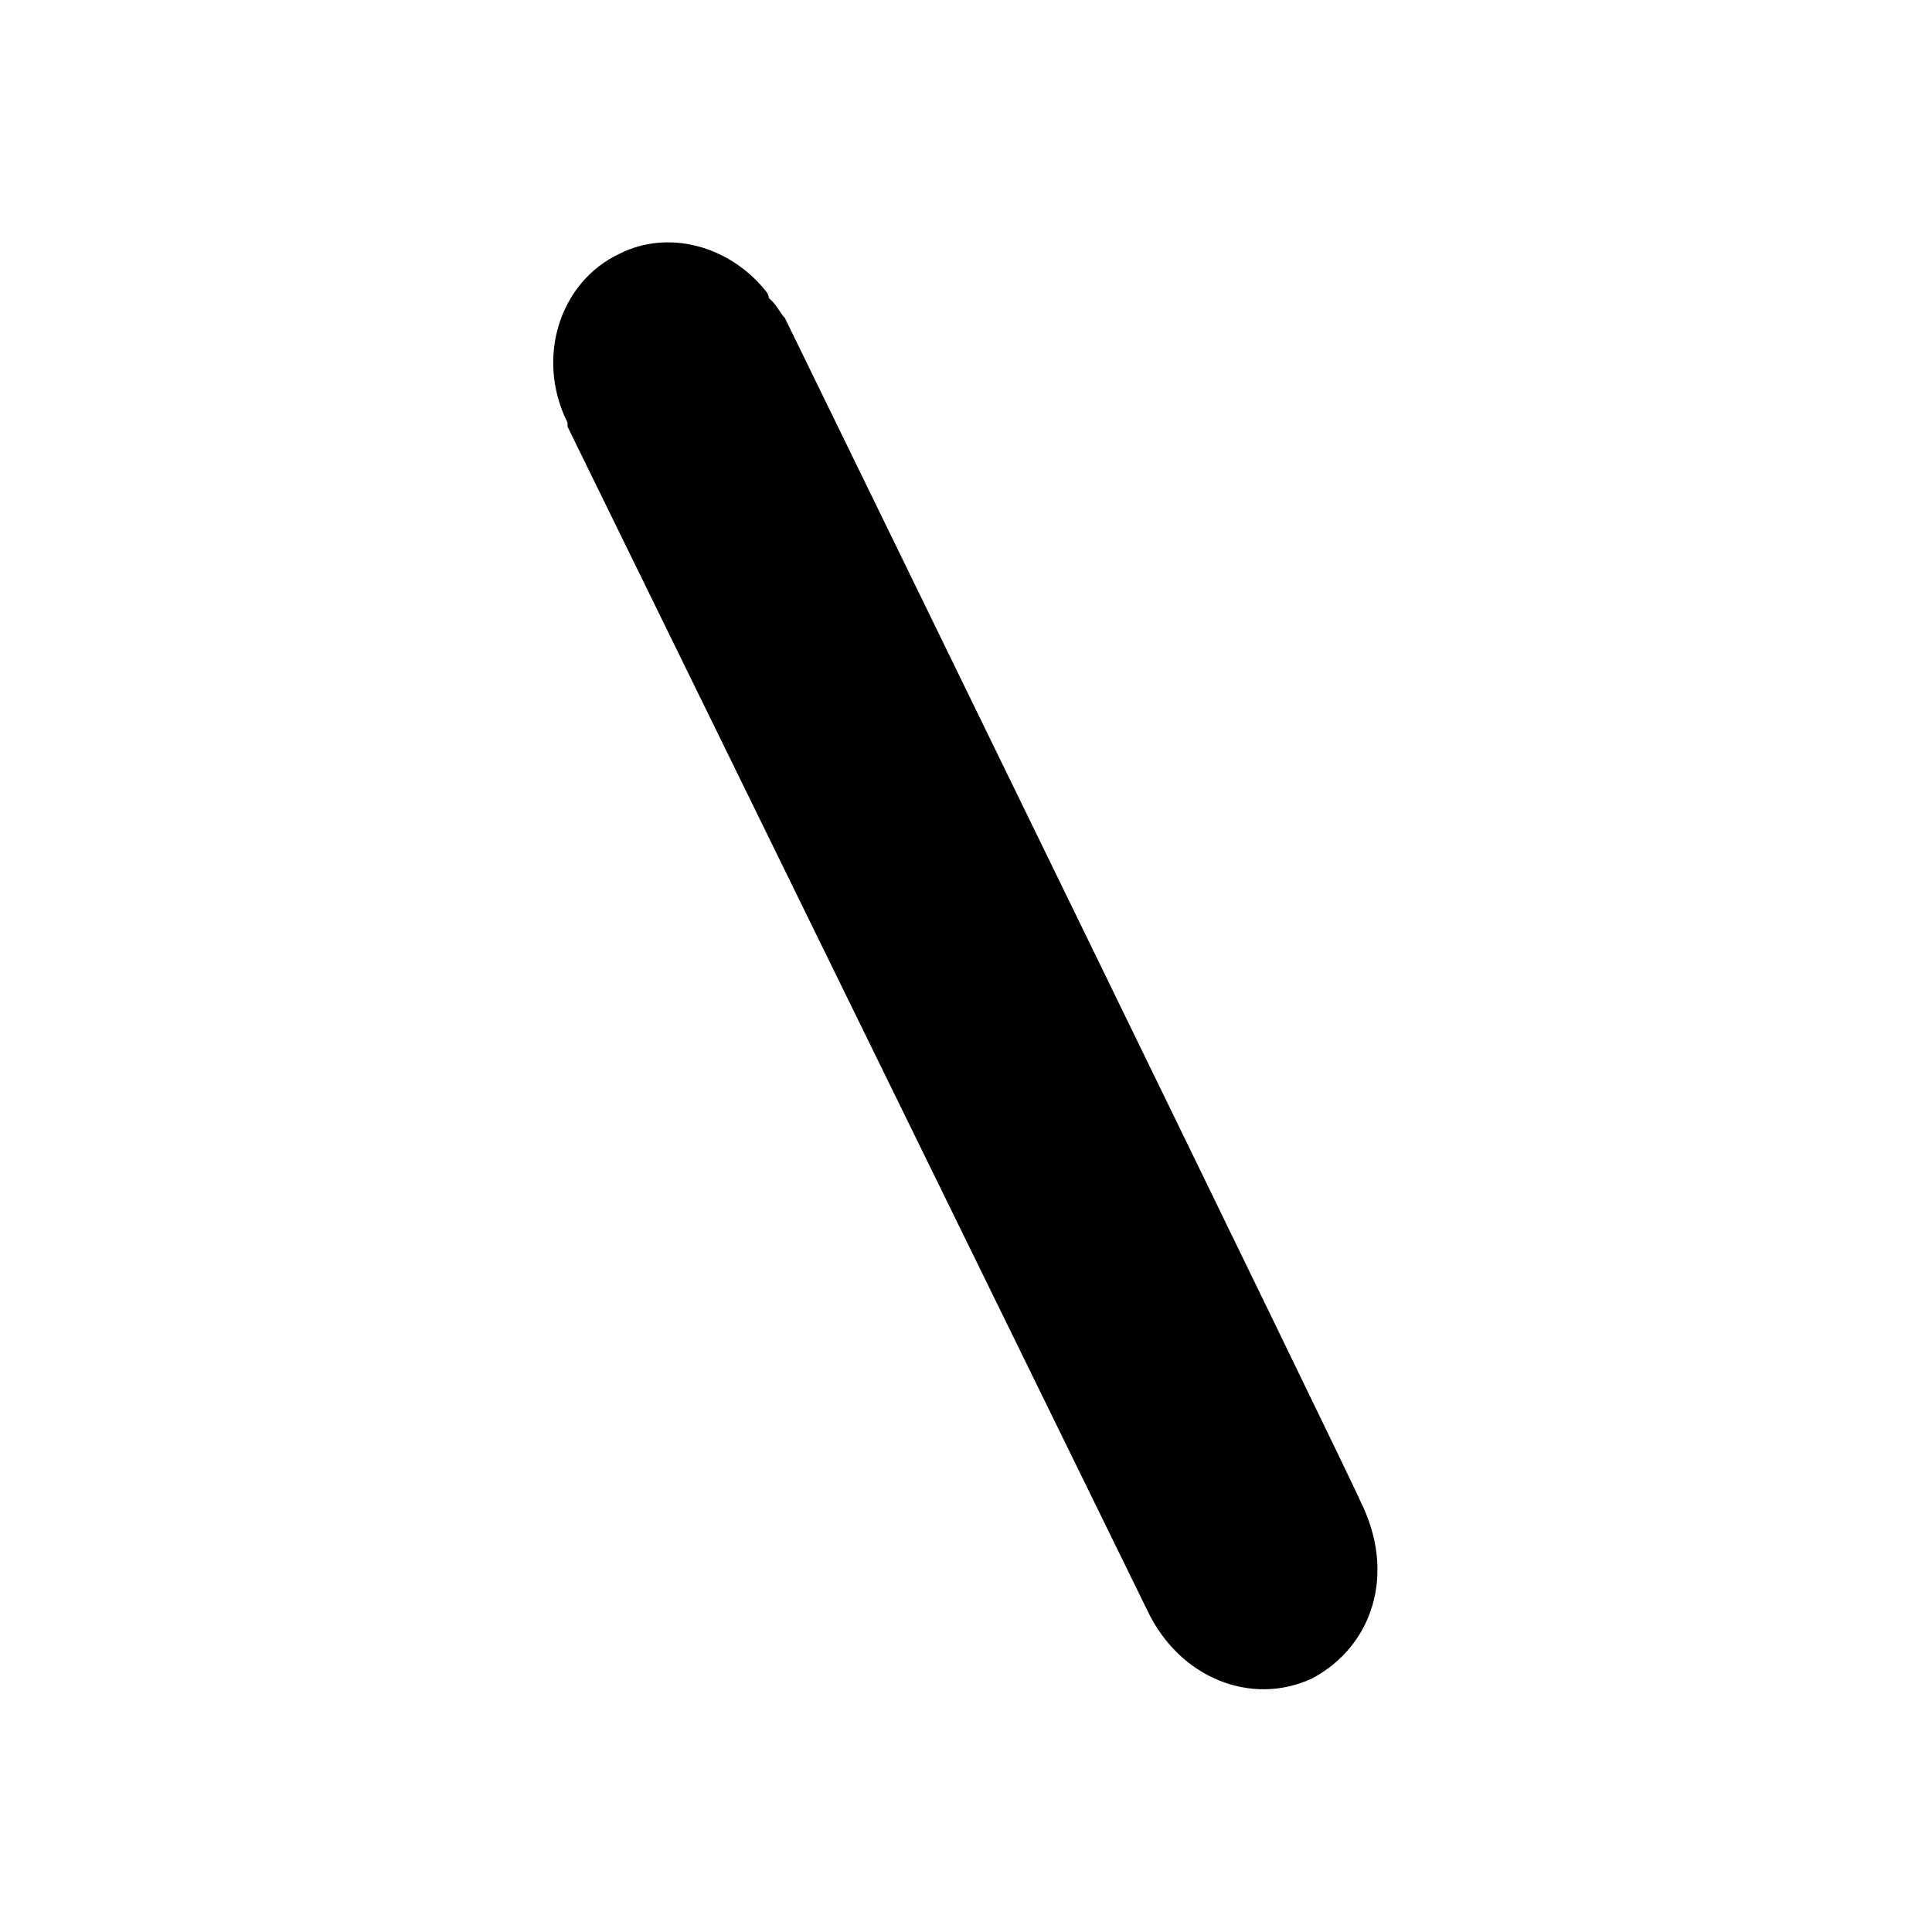
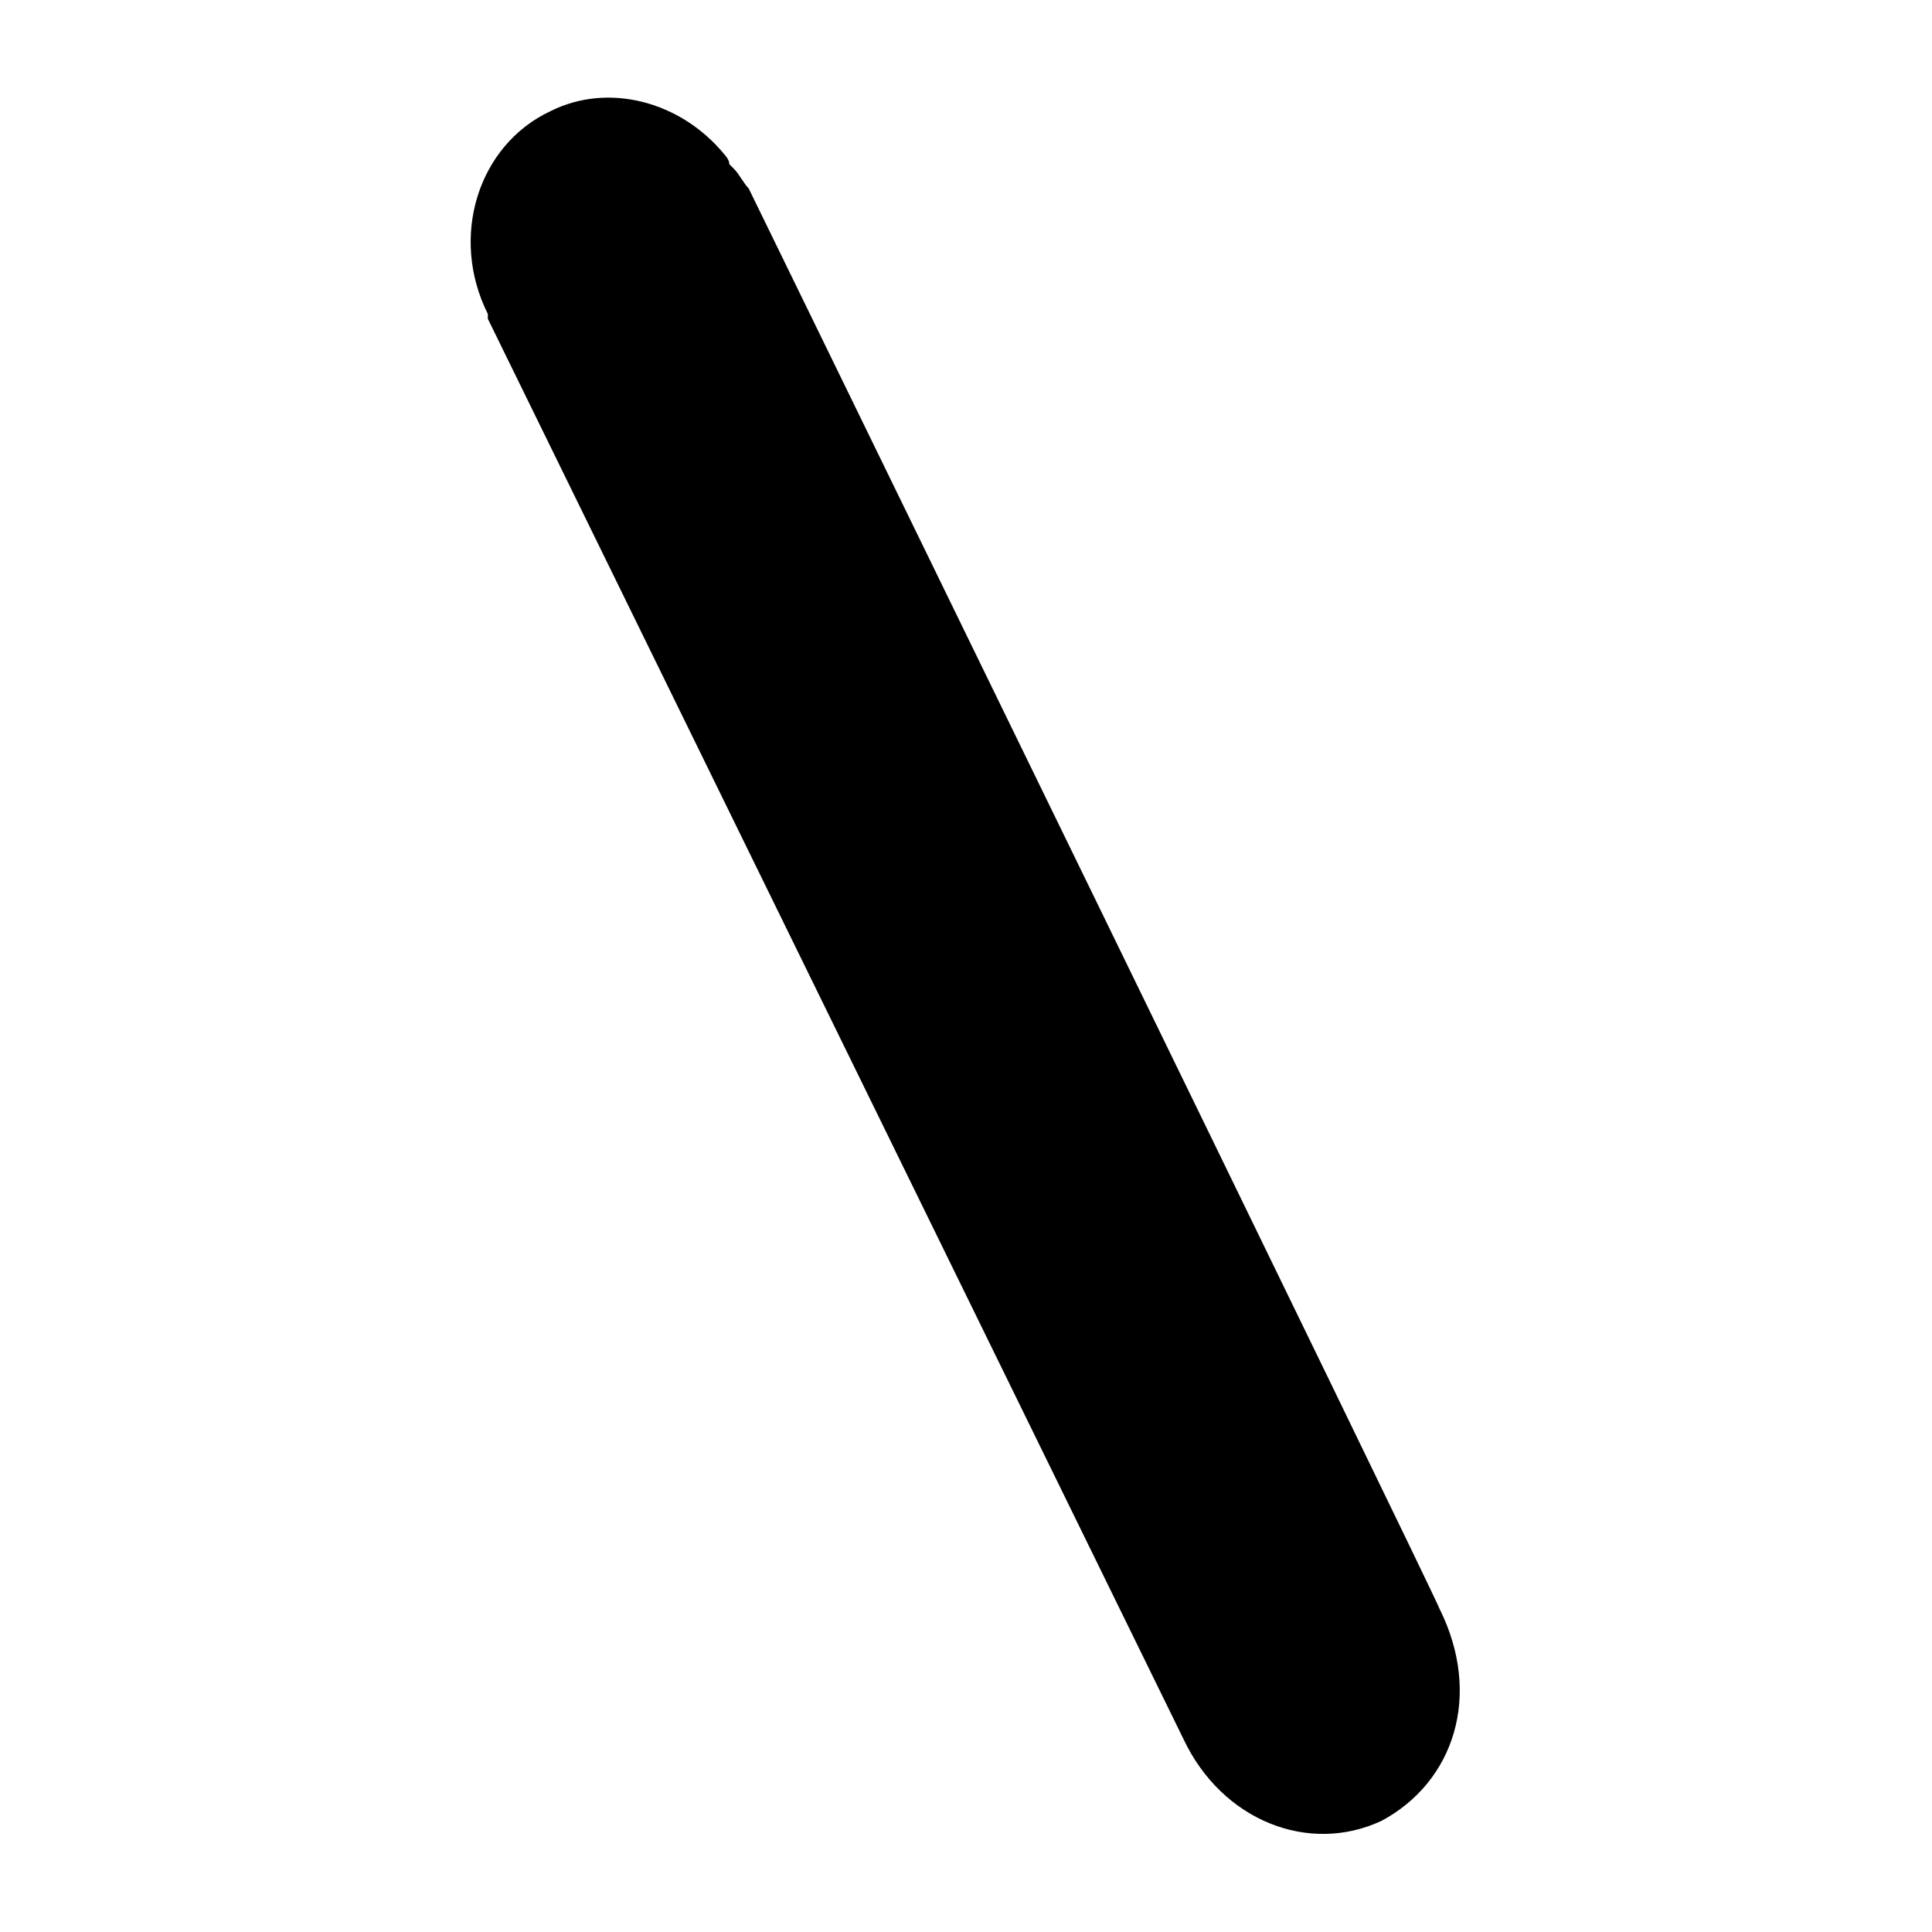
- <svg xmlns="http://www.w3.org/2000/svg" width="24" height="24" viewBox="0 0 48 48">
+ <svg xmlns="http://www.w3.org/2000/svg" width="24" height="24" viewBox="11 4 26 40">
  <path fill="currentColor" d="M32.6,41.7c-1.5,0.7-3.3,0-4.1-1.7L14.1,10.6l0-0.1c-0.8-1.6-0.2-3.5,1.3-4.2c1.2-0.6,2.7-0.2,3.6,0.9c0,0,0.1,0.1,0.1,0.2l0.1,0.1c0.1,0.1,0.2,0.3,0.3,0.4c0,0,14.2,29.1,14.3,29.4C34.7,39.1,34.1,40.9,32.6,41.7" />
</svg>
